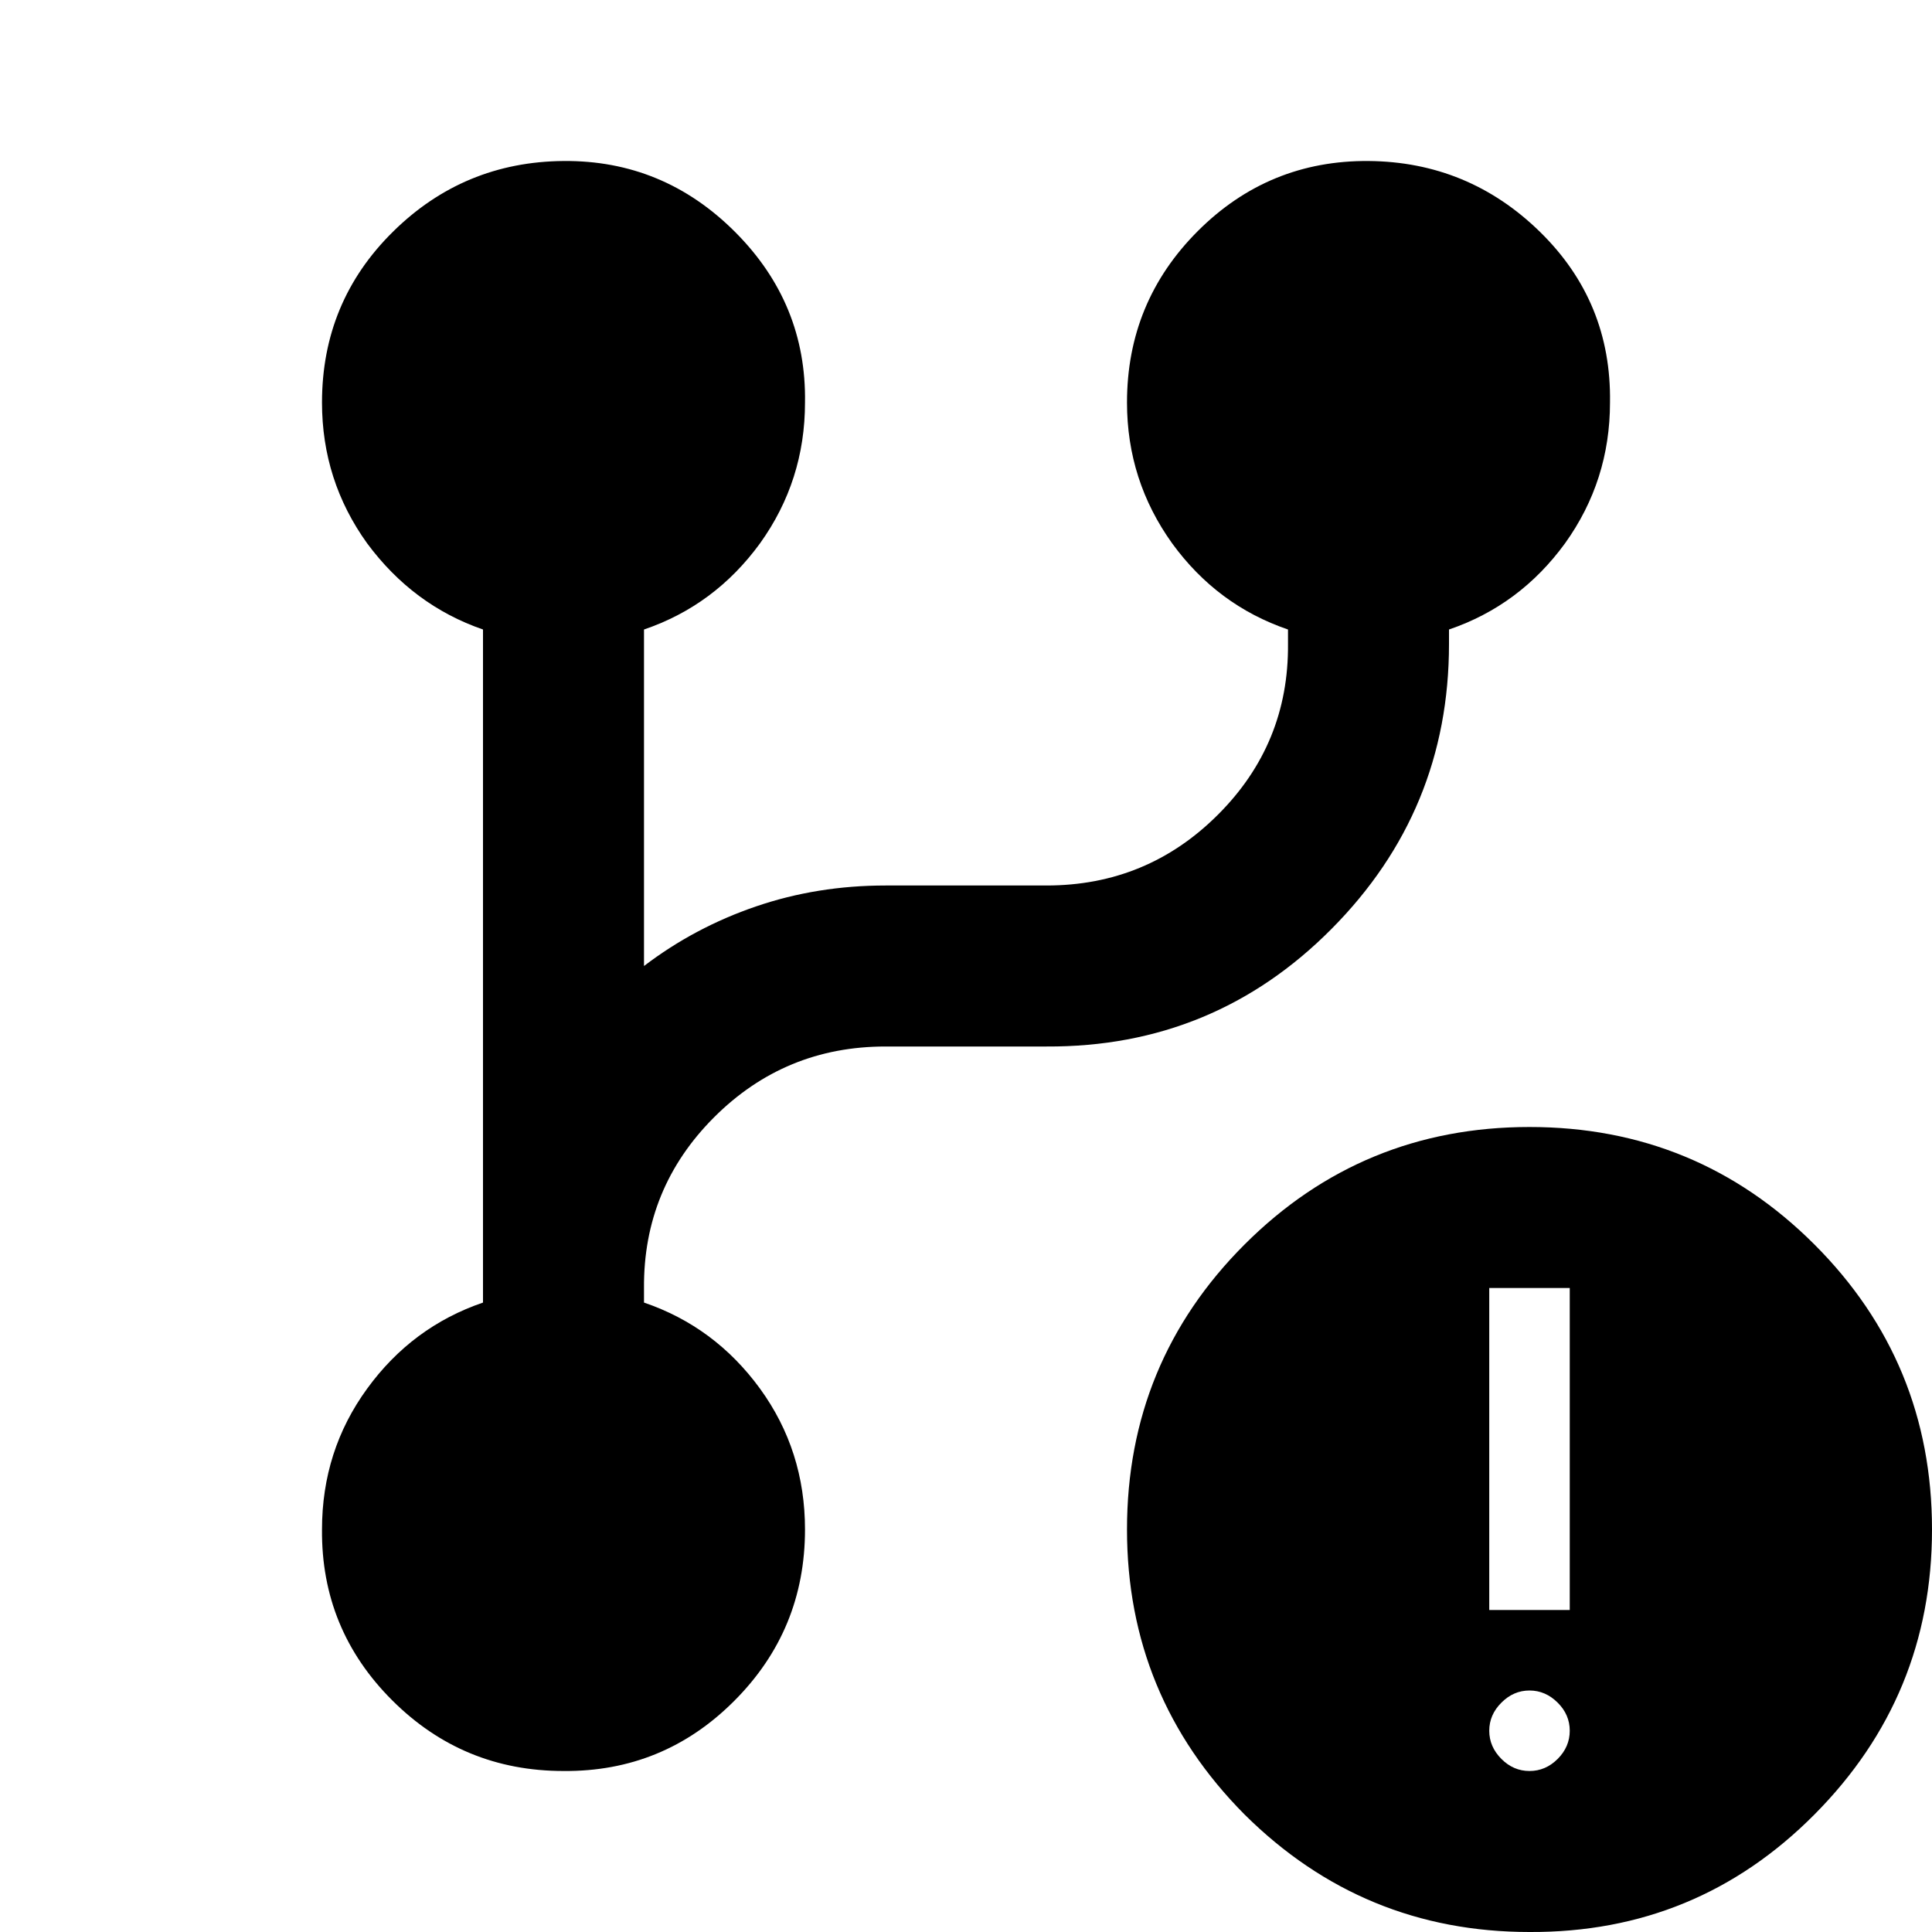
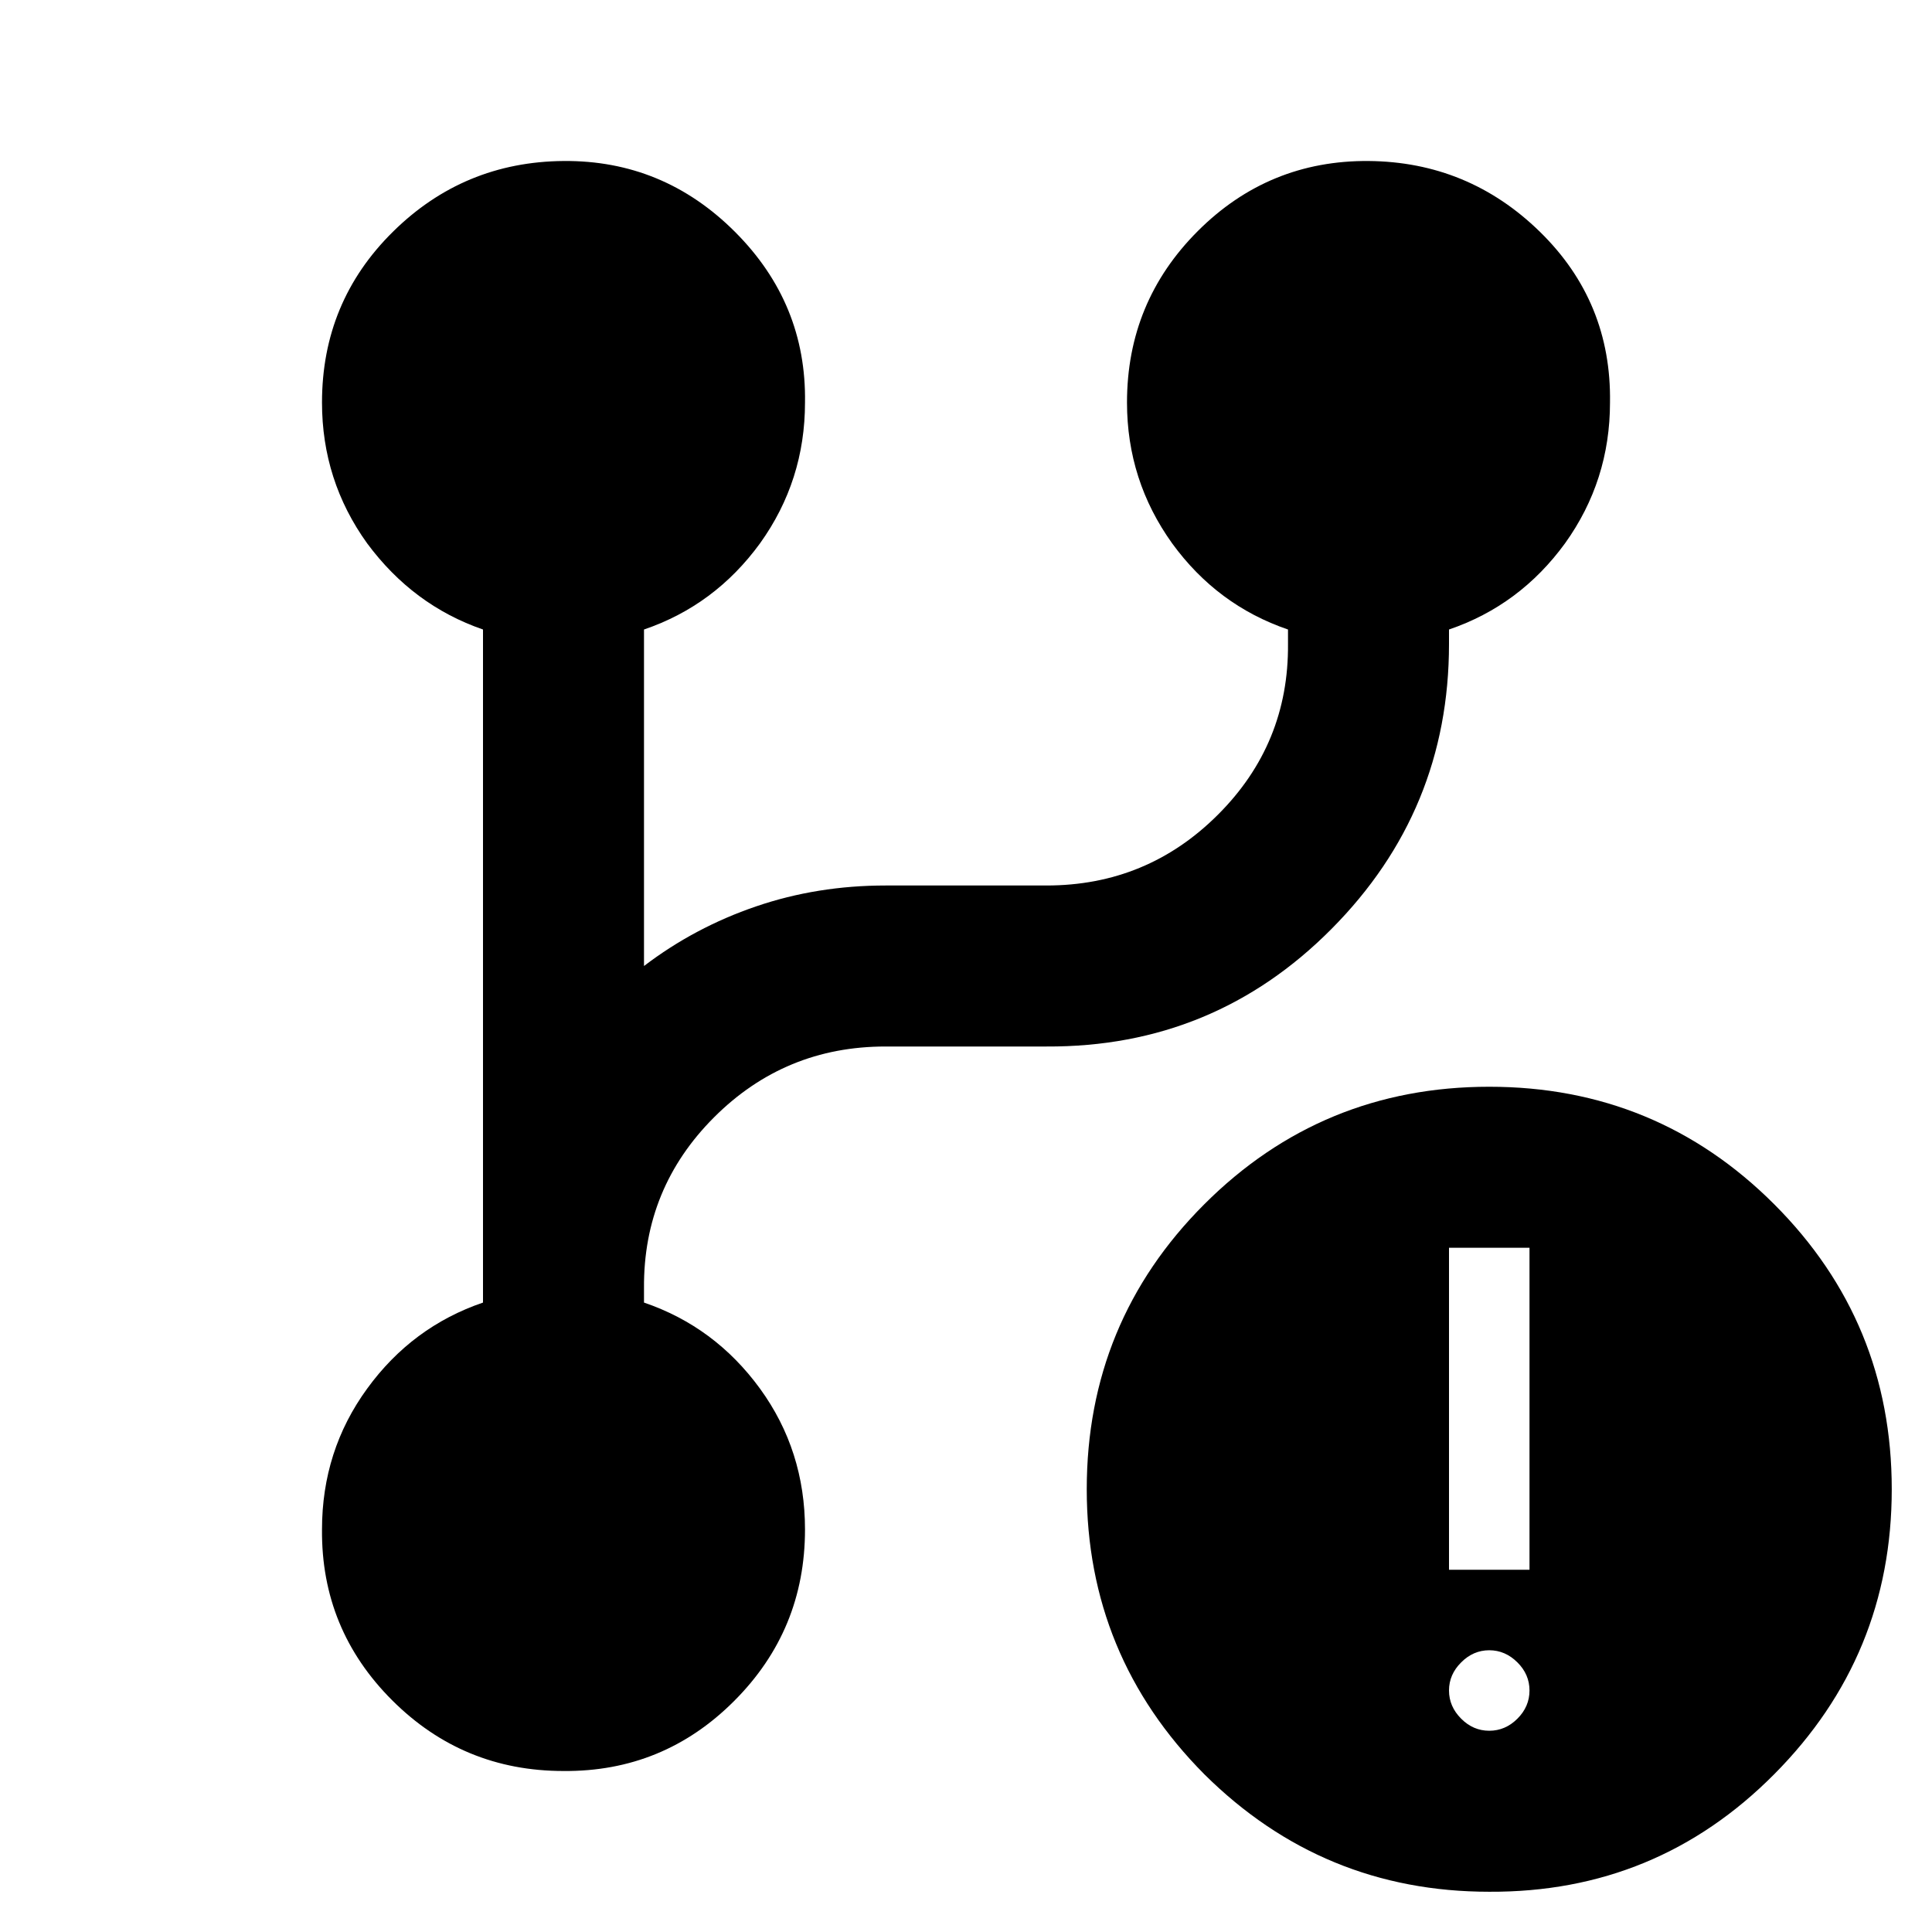
<svg xmlns="http://www.w3.org/2000/svg" width="24" height="24" viewBox="0 0 24 24" fill="none">
-   <path d="M19 14C20.387 14 21.567 14.487 22.54 15.46C23.513 16.433 24 17.614 24 19C24 20.38 23.514 21.56 22.54 22.54C21.567 23.52 20.387 24.007 19 24C17.62 24 16.44 23.513 15.46 22.54C14.487 21.56 14 20.38 14 19C14 17.614 14.487 16.433 15.46 15.46C16.433 14.487 17.614 14 19 14ZM19 21C18.867 21 18.75 21.051 18.651 21.151C18.551 21.25 18.5 21.367 18.5 21.5C18.5 21.633 18.551 21.75 18.651 21.85C18.75 21.95 18.867 22 19 22C19.133 22 19.25 21.95 19.35 21.85C19.45 21.75 19.5 21.633 19.5 21.5C19.5 21.367 19.45 21.25 19.35 21.151C19.25 21.051 19.133 21 19 21ZM18.5 20H19.5V16H18.5V20Z" fill-rule="evenodd" clip-rule="evenodd" fill="black" />
+   <path d="M18.5 13.5C19.887 13.5 21.067 13.987 22.04 14.96C23.013 15.933 23.5 17.114 23.5 18.5C23.5 19.88 23.014 21.06 22.04 22.04C21.067 23.02 19.887 23.507 18.5 23.5C17.12 23.5 15.94 23.013 14.96 22.04C13.987 21.06 13.5 19.88 13.5 18.5C13.5 17.114 13.987 15.933 14.96 14.96C15.933 13.987 17.114 13.5 18.5 13.5ZM18.5 20.5C18.367 20.5 18.25 20.551 18.151 20.651C18.051 20.75 18 20.867 18 21C18 21.133 18.051 21.25 18.151 21.35C18.25 21.45 18.367 21.5 18.5 21.5C18.633 21.5 18.75 21.45 18.85 21.35C18.95 21.25 19 21.133 19 21C19 20.867 18.95 20.75 18.85 20.651C18.75 20.551 18.633 20.5 18.5 20.5ZM18 19.5H19V15.5H18V19.5Z" fill-rule="evenodd" clip-rule="evenodd" fill="black" />
  <path d="M17 2C17.826 2.007 18.537 2.3 19.13 2.88C19.723 3.46 20.013 4.167 20 5C20 5.647 19.814 6.23 19.441 6.75C19.067 7.263 18.587 7.62 18 7.82V8C18 9.38 17.514 10.56 16.54 11.54C15.567 12.52 14.387 13.007 13 13H11C10.167 13 9.457 13.293 8.87 13.88C8.284 14.466 7.994 15.174 8 16V16.181C8.587 16.381 9.067 16.737 9.441 17.25C9.814 17.763 10 18.347 10 19C10 19.833 9.707 20.543 9.12 21.13C8.534 21.717 7.827 22.007 7 22C6.167 22 5.457 21.707 4.87 21.12C4.284 20.534 3.993 19.827 4 19C4 18.347 4.187 17.763 4.561 17.25C4.934 16.737 5.414 16.381 6 16.181V7.82C5.42 7.62 4.941 7.263 4.561 6.75C4.187 6.23 4 5.647 4 5C4 4.167 4.293 3.46 4.88 2.88C5.467 2.3 6.174 2.007 7 2C7.827 1.993 8.537 2.287 9.13 2.88C9.723 3.473 10.013 4.18 10 5C10 5.647 9.814 6.23 9.441 6.75C9.067 7.263 8.587 7.62 8 7.82V12C8.42 11.68 8.884 11.433 9.391 11.26C9.897 11.087 10.434 11 11 11H13C13.833 11 14.543 10.707 15.13 10.12C15.717 9.534 16.007 8.827 16 8V7.82C15.414 7.62 14.934 7.263 14.561 6.75C14.188 6.23 14 5.647 14 5C14 4.167 14.293 3.457 14.88 2.87C15.466 2.284 16.174 1.994 17 2Z" fill="black" />
</svg>
